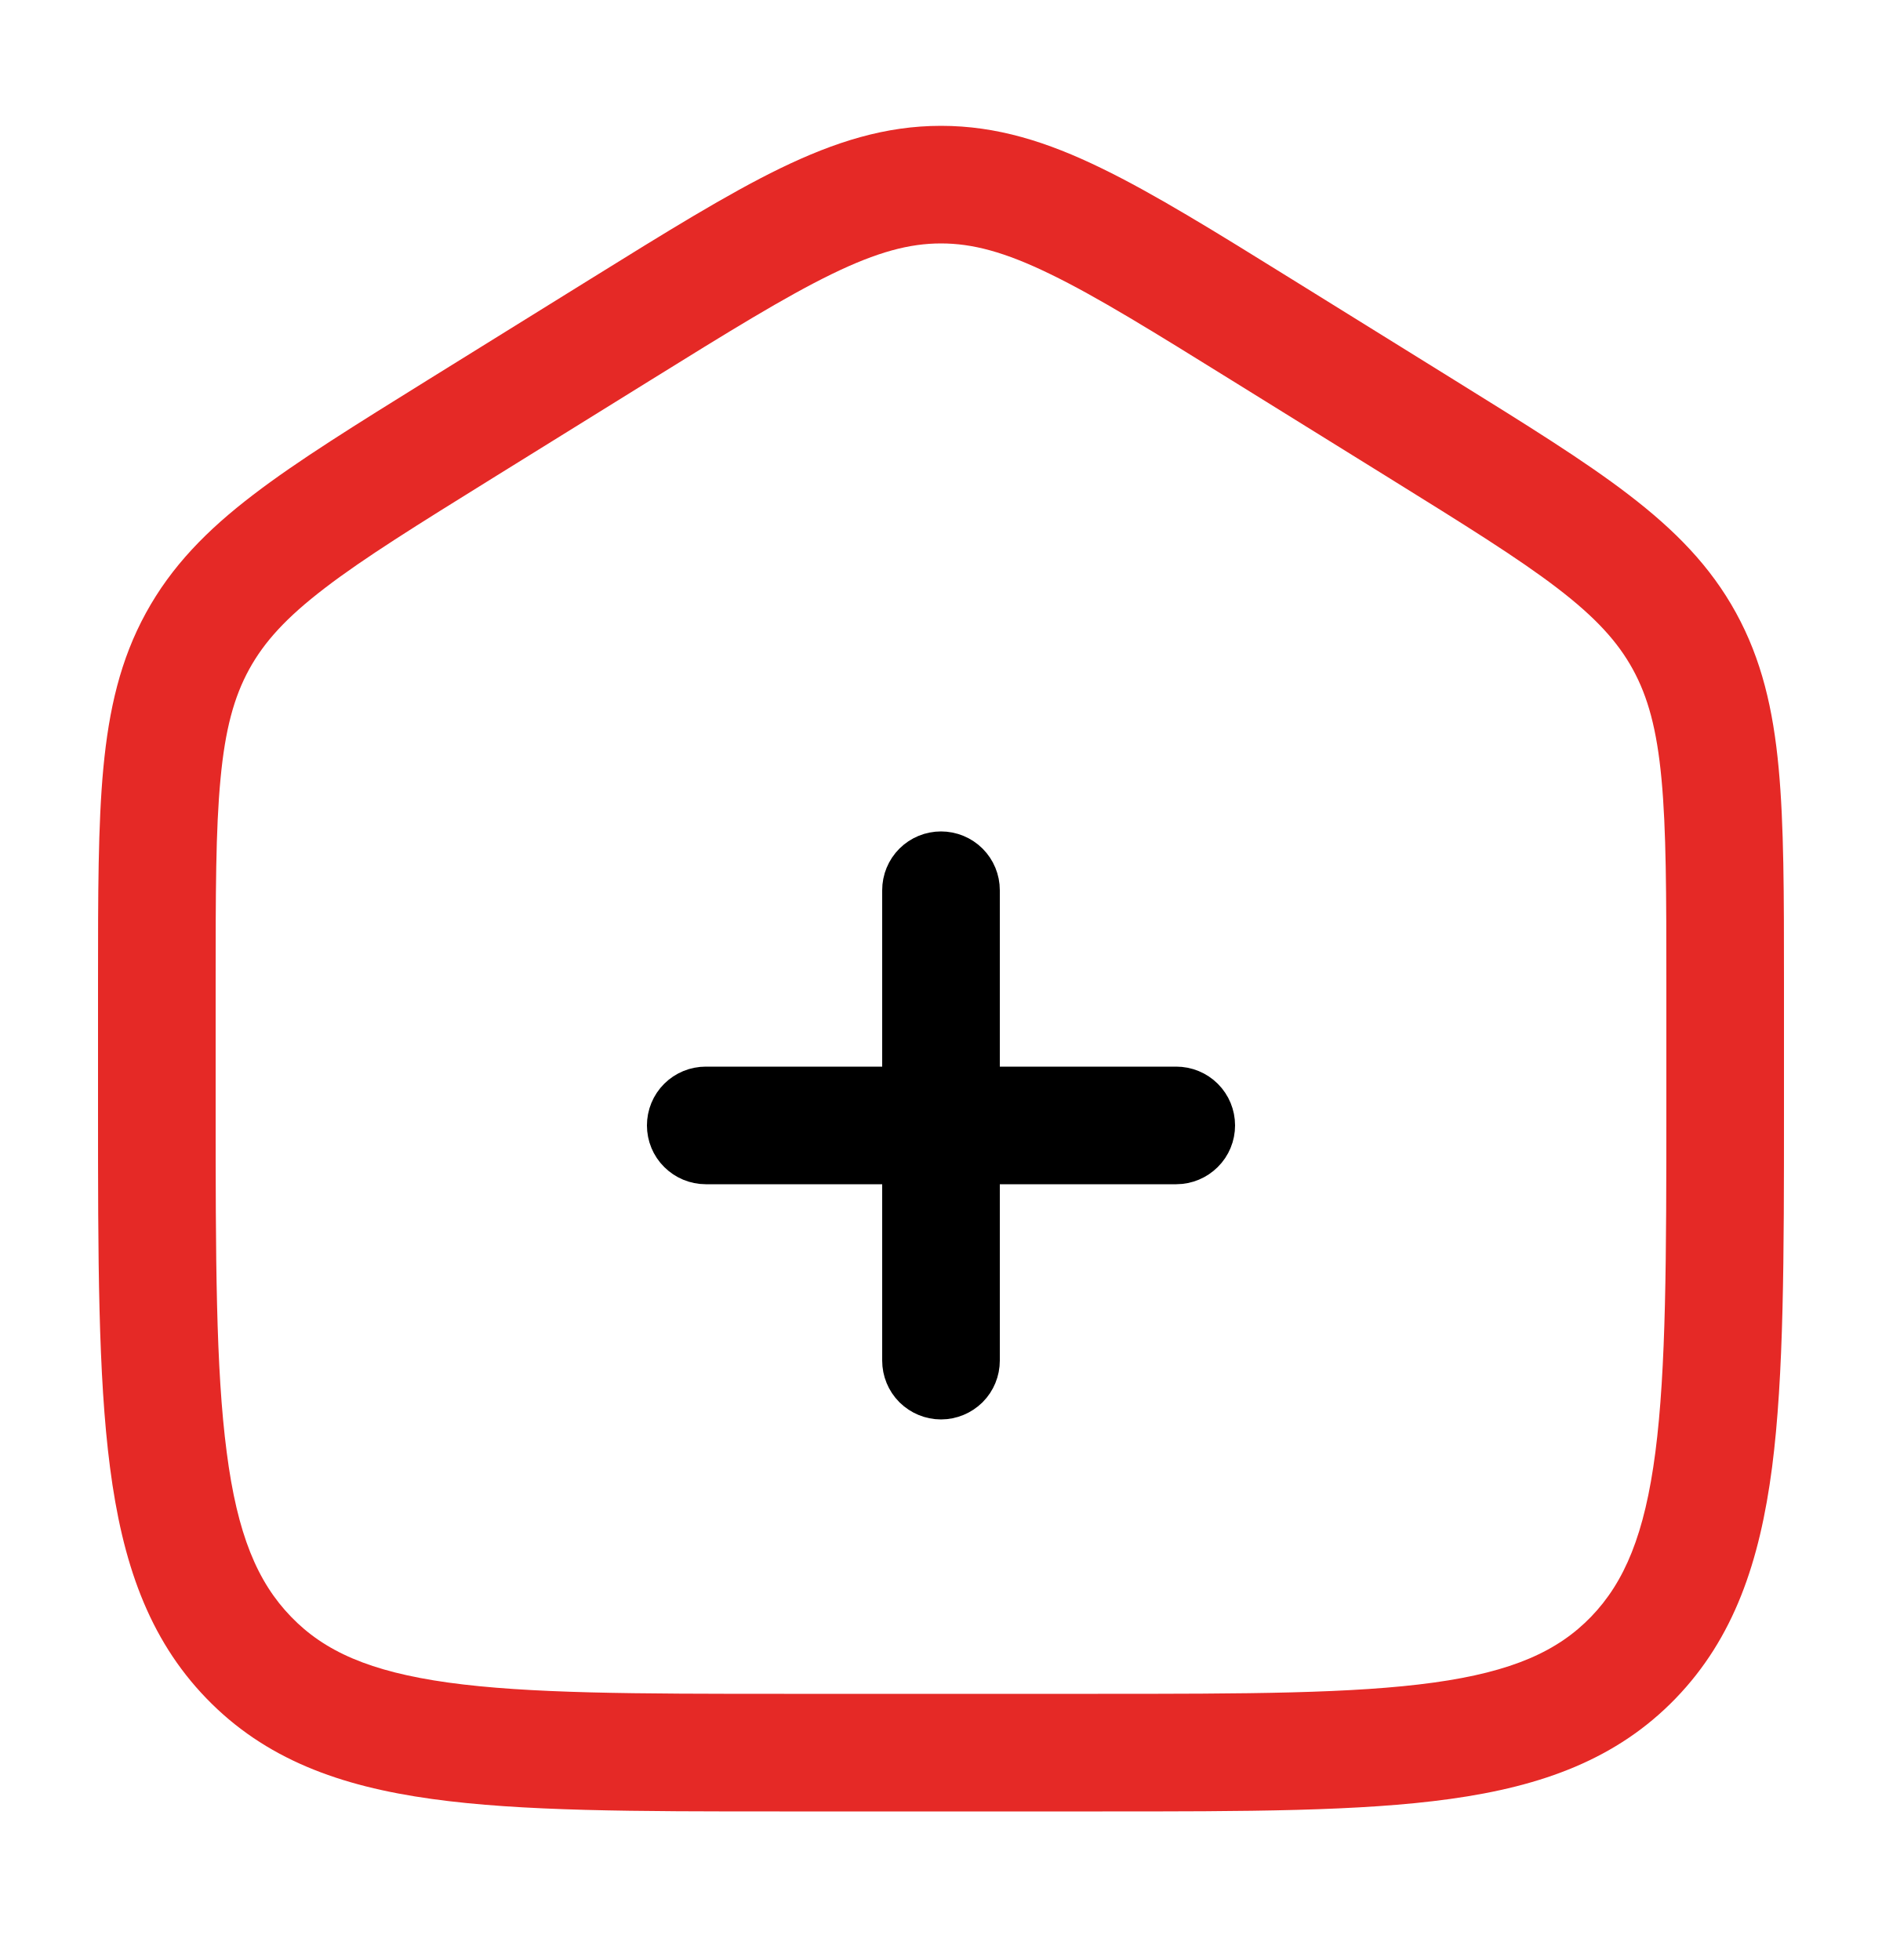
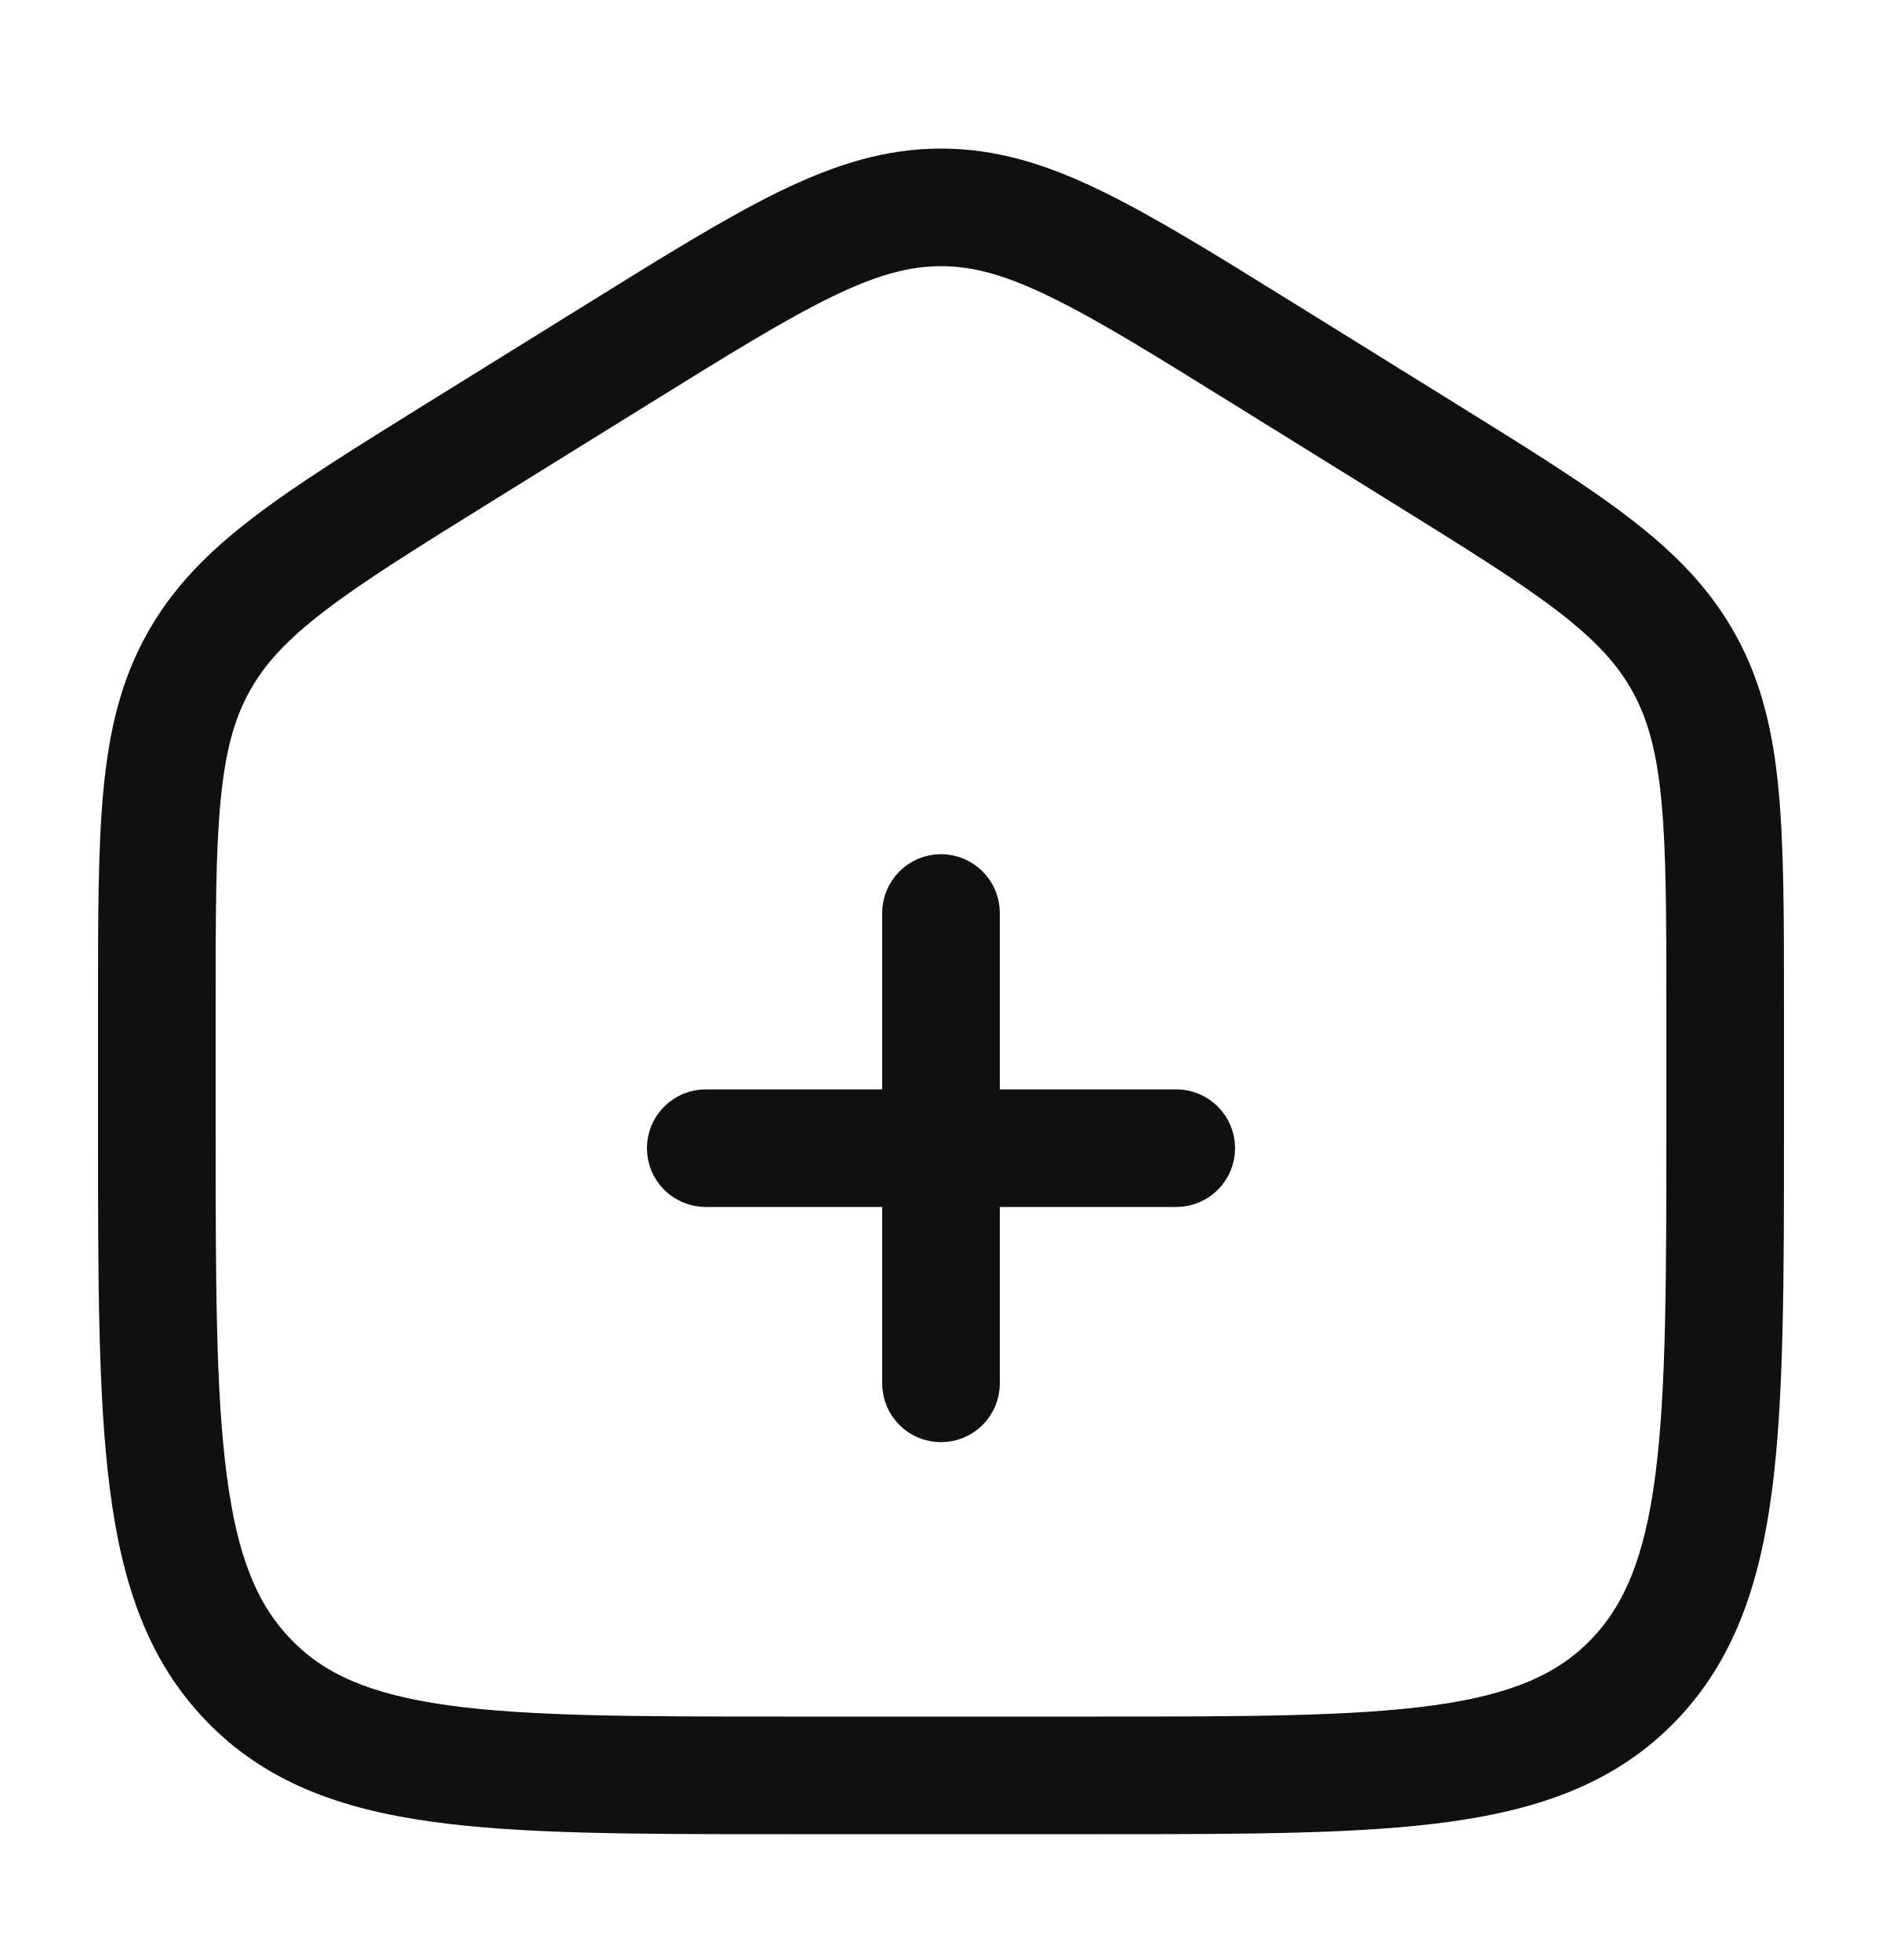
<svg xmlns="http://www.w3.org/2000/svg" width="24" height="25" viewBox="0 0 24 25" fill="none">
-   <path d="M11.25 14.105H11.75V13.605V11.355C11.75 11.288 11.776 11.225 11.823 11.178C11.87 11.131 11.934 11.105 12 11.105C12.066 11.105 12.13 11.131 12.177 11.178C12.224 11.225 12.25 11.288 12.25 11.355V13.605V14.105H12.75H15C15.066 14.105 15.13 14.131 15.177 14.178C15.224 14.225 15.25 14.288 15.25 14.355C15.25 14.421 15.224 14.485 15.177 14.531C15.13 14.578 15.066 14.605 15 14.605H12.75H12.25V15.105V17.355C12.25 17.421 12.224 17.485 12.177 17.532C12.13 17.578 12.066 17.605 12 17.605C11.934 17.605 11.87 17.578 11.823 17.532C11.776 17.485 11.75 17.421 11.75 17.355V15.105V14.605H11.25H9C8.934 14.605 8.87 14.578 8.823 14.531C8.776 14.485 8.75 14.421 8.75 14.355C8.75 14.288 8.776 14.225 8.823 14.178C8.87 14.131 8.934 14.105 9 14.105H11.25Z" fill="currentColor" stroke="currentColor" />
-   <path fill-rule="evenodd" clip-rule="evenodd" d="M12 1.605C11.292 1.605 10.649 1.808 9.95 2.147C9.276 2.475 8.496 2.959 7.523 3.563L5.456 4.846C4.536 5.418 3.797 5.876 3.229 6.311C2.64 6.761 2.188 7.221 1.861 7.818C1.535 8.413 1.389 9.047 1.318 9.796C1.25 10.521 1.25 11.409 1.25 12.522V14.135C1.25 16.039 1.25 17.542 1.403 18.717C1.559 19.922 1.889 20.895 2.633 21.664C3.38 22.437 4.33 22.783 5.508 22.946C6.648 23.105 8.106 23.105 9.942 23.105H14.058C15.894 23.105 17.352 23.105 18.492 22.946C19.669 22.783 20.62 22.437 21.368 21.664C22.111 20.895 22.441 19.922 22.598 18.717C22.75 17.542 22.75 16.039 22.75 14.135V12.522C22.75 11.409 22.75 10.522 22.682 9.796C22.612 9.046 22.465 8.413 22.139 7.818C21.812 7.221 21.359 6.762 20.771 6.311C20.203 5.875 19.465 5.418 18.544 4.846L16.477 3.563C15.504 2.959 14.724 2.475 14.049 2.147C13.352 1.807 12.709 1.605 12 1.605ZM8.28 4.859C9.295 4.229 10.01 3.787 10.607 3.496C11.188 3.213 11.6 3.105 12 3.105C12.4 3.105 12.812 3.213 13.393 3.496C13.991 3.786 14.705 4.229 15.72 4.859L17.72 6.1C18.681 6.697 19.356 7.116 19.86 7.502C20.349 7.877 20.63 8.186 20.823 8.538C21.016 8.891 21.129 9.304 21.188 9.936C21.249 10.584 21.25 11.401 21.25 12.559V14.08C21.25 16.05 21.248 17.456 21.11 18.523C20.974 19.571 20.717 20.179 20.29 20.622C19.865 21.061 19.287 21.322 18.286 21.461C17.26 21.603 15.907 21.605 14 21.605H10C8.092 21.605 6.74 21.603 5.714 21.461C4.713 21.321 4.135 21.061 3.711 20.621C3.283 20.179 3.026 19.571 2.891 18.523C2.751 17.456 2.75 16.051 2.75 14.08V12.559C2.75 11.401 2.75 10.584 2.812 9.936C2.871 9.304 2.984 8.891 3.177 8.538C3.37 8.186 3.651 7.877 4.141 7.502C4.644 7.116 5.319 6.697 6.28 6.1L8.28 4.859Z" fill="#E52926" />
+   <path d="M11.25 14.395H11.75V13.895V11.645C11.75 11.579 11.776 11.515 11.823 11.469C11.87 11.422 11.934 11.395 12 11.395C12.066 11.395 12.13 11.422 12.177 11.469C12.224 11.515 12.25 11.579 12.25 11.645V13.895V14.395H12.75H15C15.066 14.395 15.13 14.422 15.177 14.469C15.224 14.515 15.25 14.579 15.25 14.645C15.25 14.712 15.224 14.775 15.177 14.822C15.13 14.869 15.066 14.895 15 14.895H12.75H12.25V15.395V17.645C12.25 17.712 12.224 17.775 12.177 17.822C12.13 17.869 12.066 17.895 12 17.895C11.934 17.895 11.87 17.869 11.823 17.822C11.776 17.775 11.75 17.712 11.75 17.645V15.395V14.895H11.25H9C8.934 14.895 8.87 14.869 8.823 14.822C8.776 14.775 8.75 14.712 8.75 14.645C8.75 14.579 8.776 14.515 8.823 14.469C8.87 14.422 8.934 14.395 9 14.395H11.25Z" fill="#101010" stroke="#101010" />
+   <path fill-rule="evenodd" clip-rule="evenodd" d="M12 1.895C11.292 1.895 10.649 2.098 9.95 2.437C9.276 2.765 8.496 3.249 7.523 3.853L5.456 5.136C4.536 5.708 3.797 6.166 3.229 6.601C2.64 7.051 2.188 7.511 1.861 8.108C1.535 8.703 1.389 9.337 1.318 10.086C1.25 10.811 1.25 11.699 1.25 12.812V14.425C1.25 16.329 1.25 17.832 1.403 19.007C1.559 20.212 1.889 21.185 2.633 21.954C3.38 22.727 4.33 23.073 5.508 23.236C6.648 23.395 8.106 23.395 9.942 23.395H14.058C15.894 23.395 17.352 23.395 18.492 23.236C19.669 23.073 20.62 22.727 21.368 21.954C22.111 21.185 22.441 20.212 22.598 19.007C22.75 17.832 22.75 16.329 22.75 14.425V12.812C22.75 11.699 22.75 10.812 22.682 10.086C22.612 9.336 22.465 8.703 22.139 8.108C21.812 7.511 21.359 7.052 20.771 6.601C20.203 6.165 19.465 5.708 18.544 5.136L16.477 3.853C15.504 3.249 14.724 2.765 14.049 2.437C13.352 2.097 12.709 1.895 12 1.895ZM8.28 5.149C9.295 4.519 10.01 4.077 10.607 3.786C11.188 3.503 11.6 3.395 12 3.395C12.4 3.395 12.812 3.503 13.393 3.786C13.991 4.076 14.705 4.519 15.72 5.149L17.72 6.39C18.681 6.987 19.356 7.406 19.86 7.792C20.349 8.167 20.63 8.476 20.823 8.828C21.016 9.181 21.129 9.594 21.188 10.226C21.249 10.874 21.25 11.691 21.25 12.849V14.37C21.25 16.34 21.248 17.746 21.11 18.813C20.974 19.861 20.717 20.469 20.29 20.912C19.865 21.351 19.287 21.612 18.286 21.751C17.26 21.893 15.907 21.895 14 21.895H10C8.092 21.895 6.74 21.893 5.714 21.751C4.713 21.611 4.135 21.351 3.711 20.911C3.283 20.469 3.026 19.861 2.891 18.813C2.751 17.746 2.75 16.341 2.75 14.37V12.849C2.75 11.691 2.75 10.874 2.812 10.226C2.871 9.594 2.984 9.181 3.177 8.828C3.37 8.476 3.651 8.167 4.141 7.792C4.644 7.406 5.319 6.987 6.28 6.39L8.28 5.149Z" fill="#101010" />
</svg>
